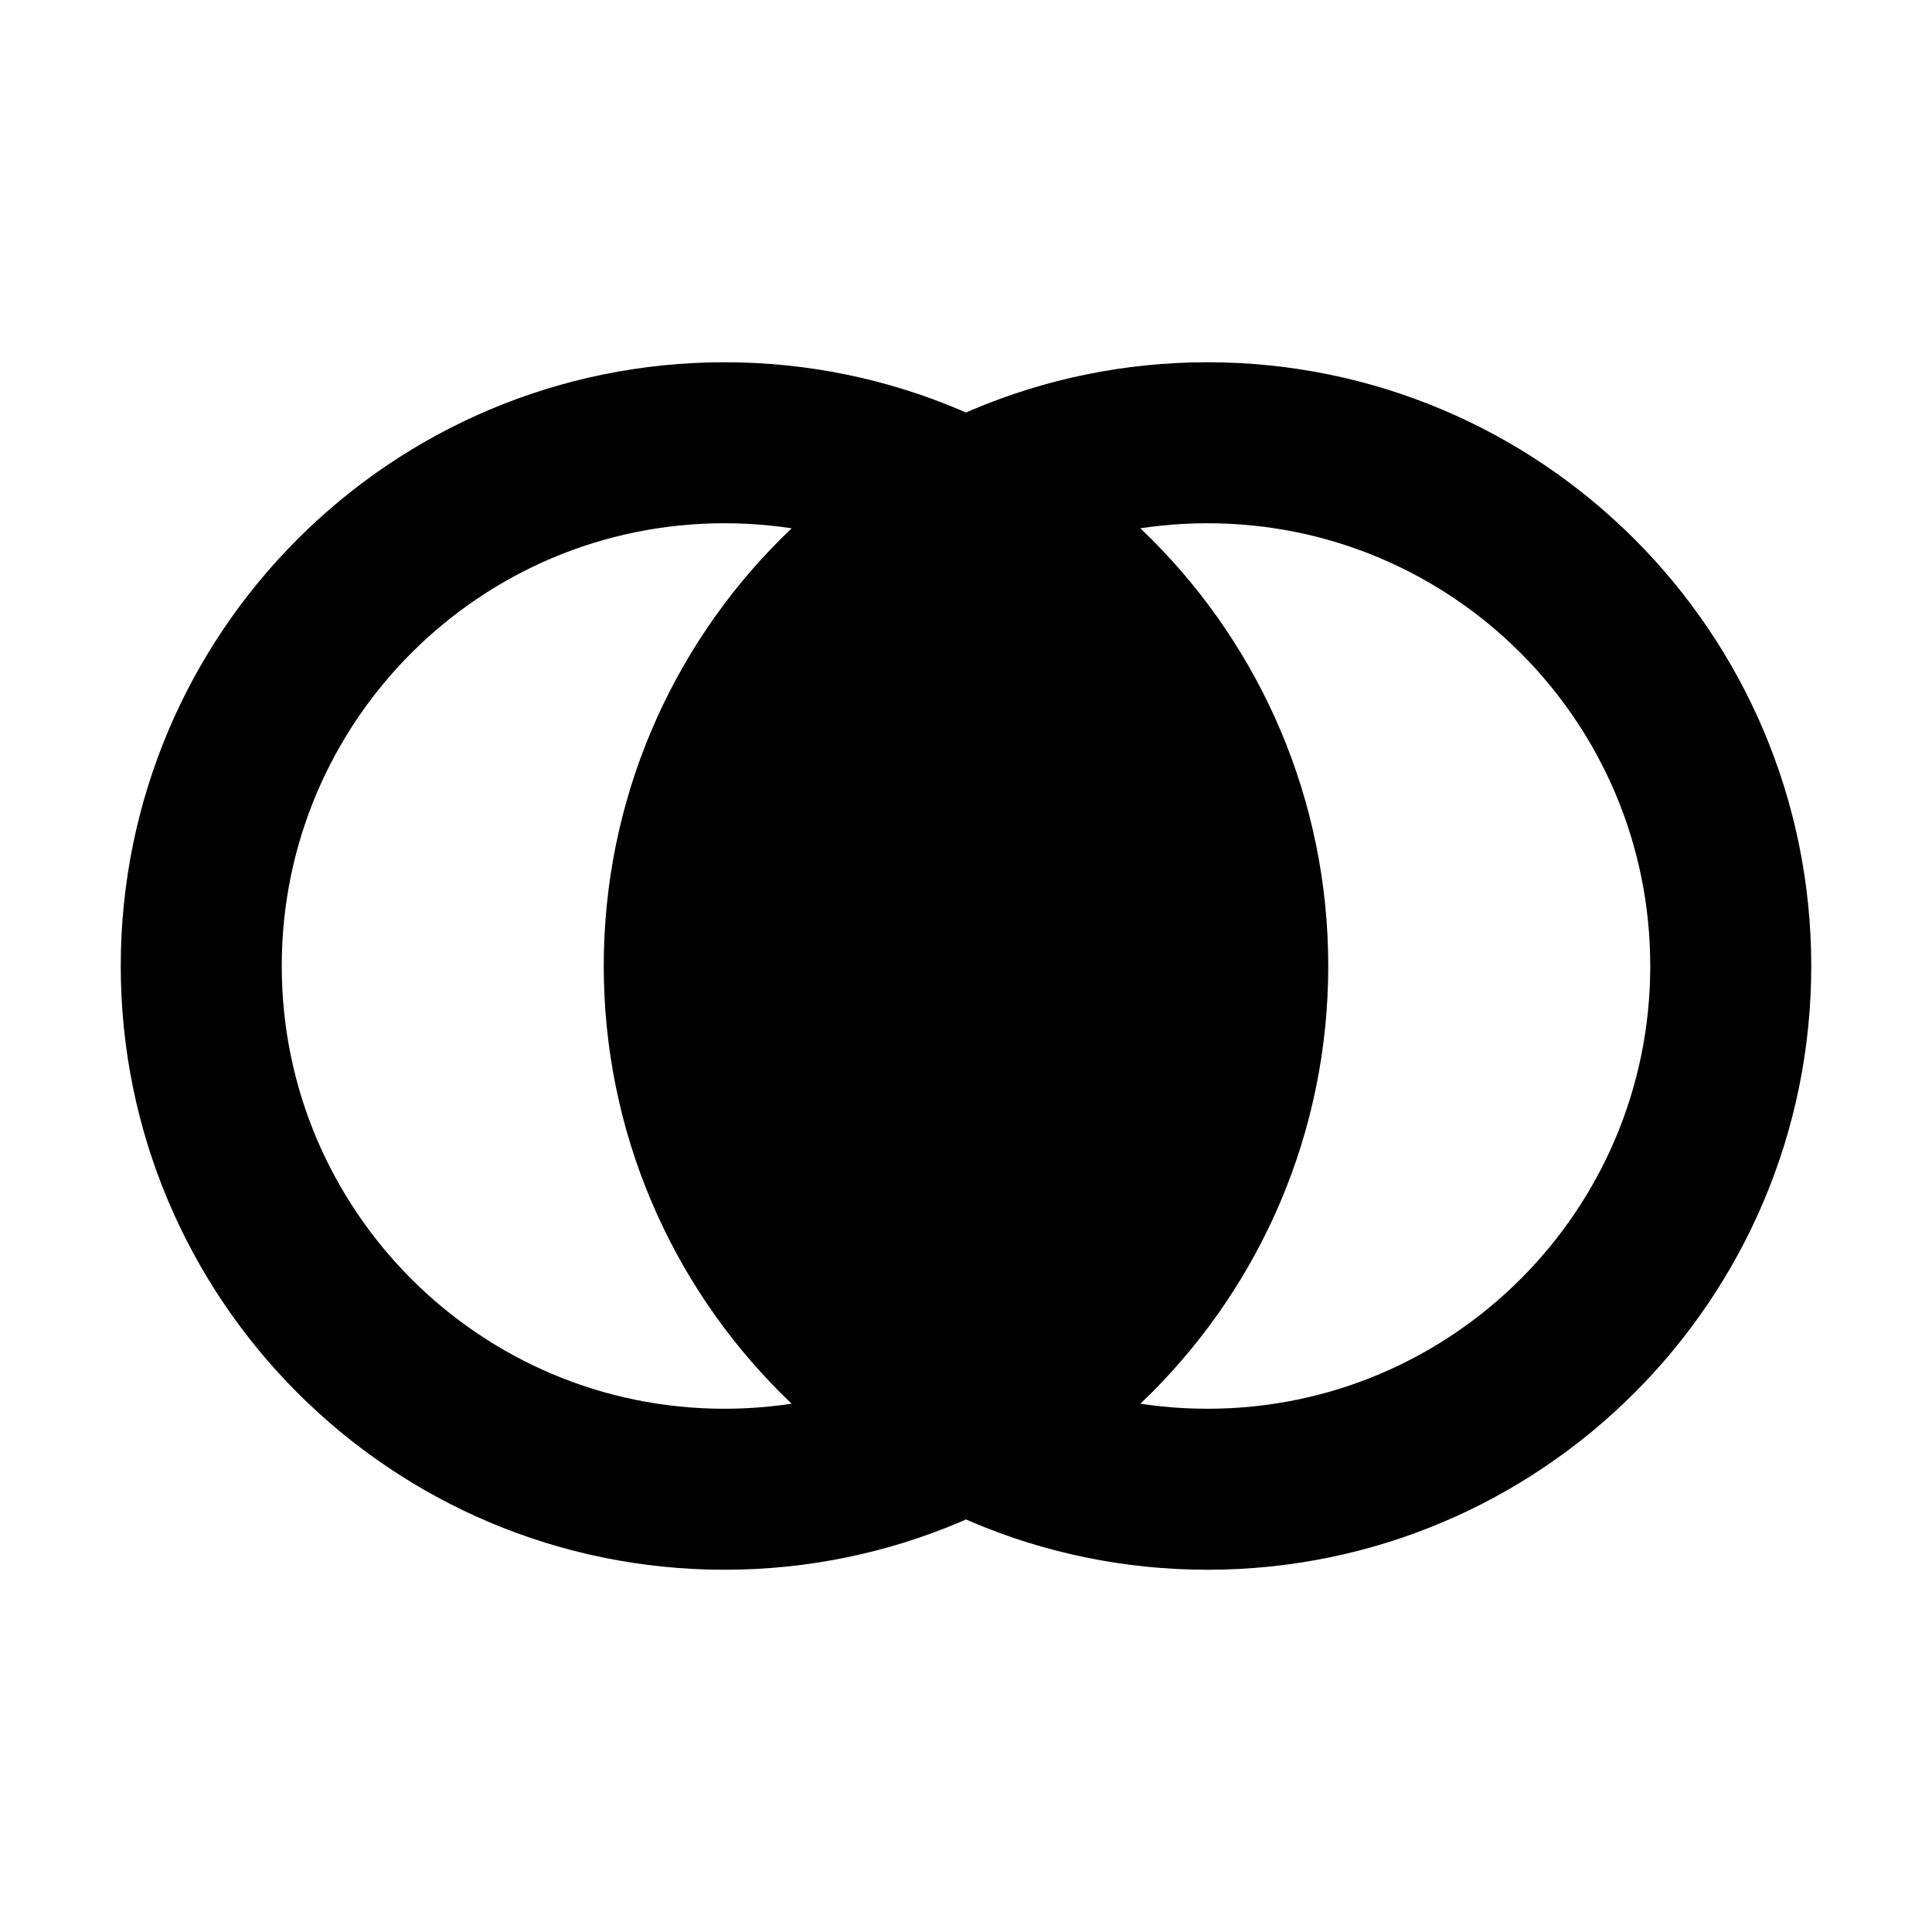
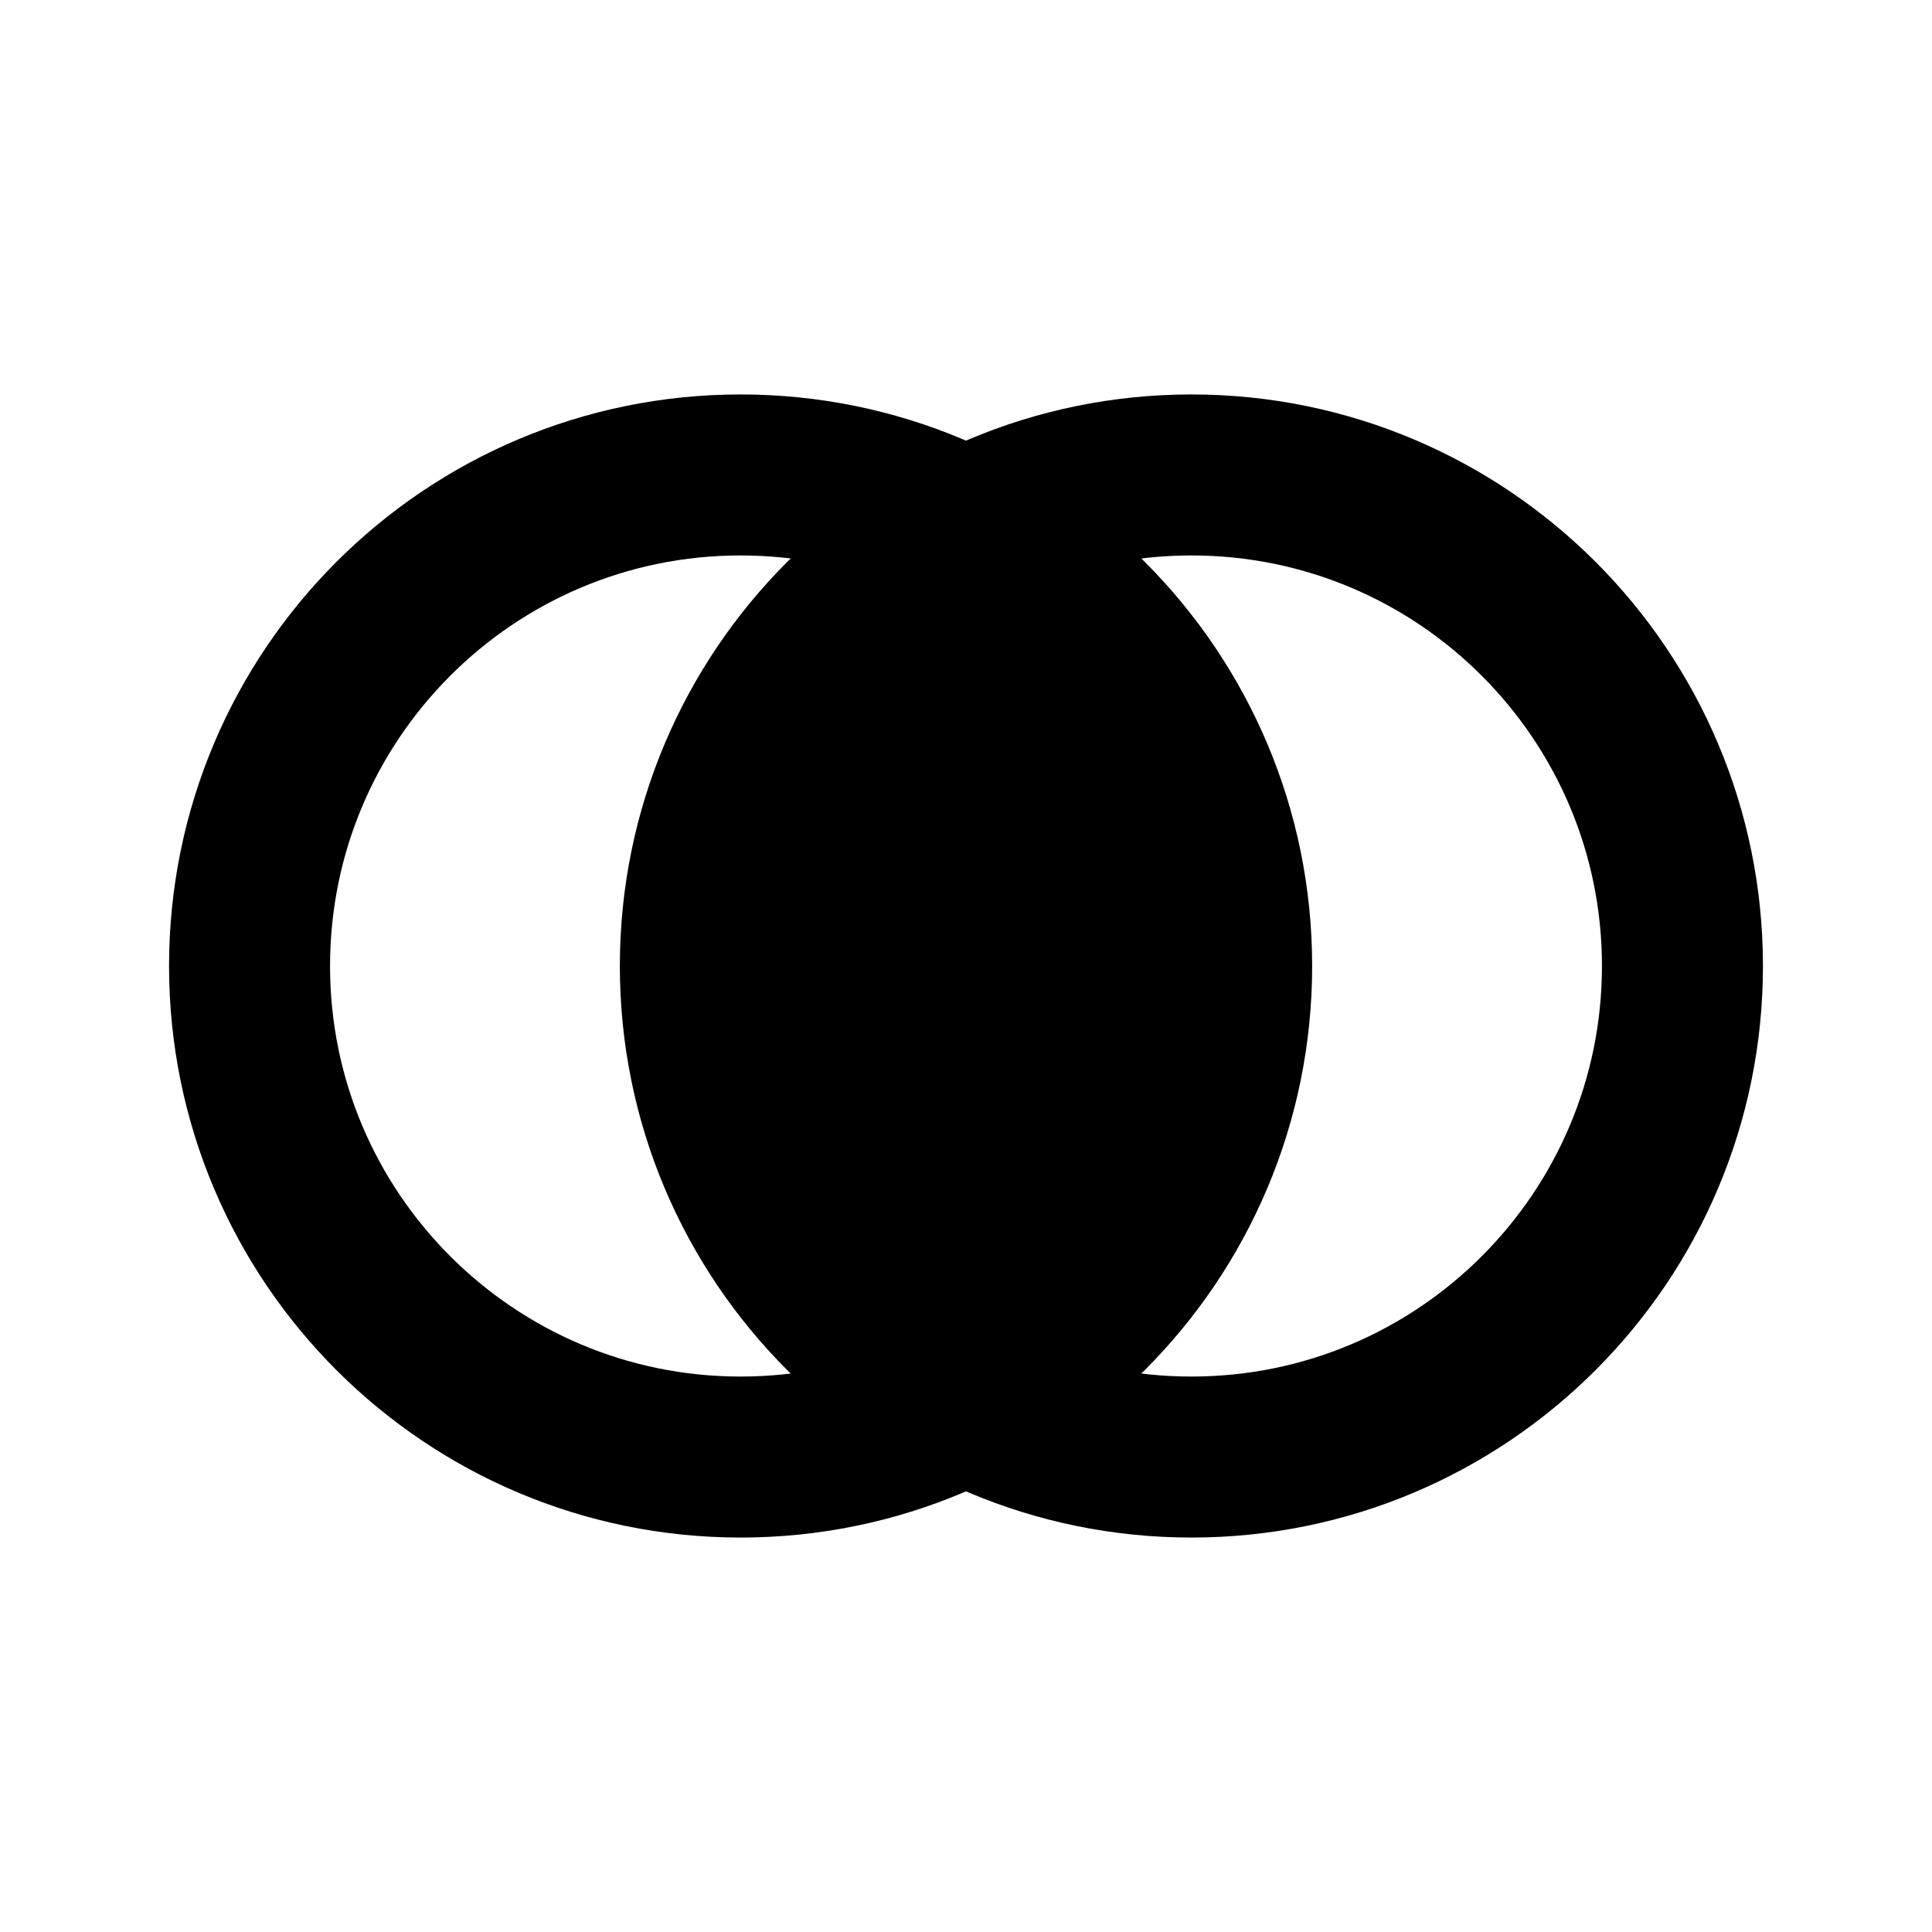
<svg xmlns="http://www.w3.org/2000/svg" viewBox="0 0 24 24" width="24" height="24" fill="none" stroke="#000" stroke-width="2" stroke-linecap="round" stroke-linejoin="round">
-   <circle cx="9" cy="12" r="6.5" />
-   <circle cx="15" cy="12" r="6.5" />
-   <path d="M12 6.6a6.5 6.5 0 0 0 0 10.8 6.5 6.5 0 0 0 0-10.8Z" fill="#000" stroke="none" />
+   <circle cx="9.2" cy="12" r="6.1" />
+   <circle cx="14.8" cy="12" r="6.1" />
+   <path d="M12 6.9a6.1 6.1 0 0 0 0 10.2 6.1 6.1 0 0 0 0-10.2Z" fill="#000" stroke="none" />
</svg>
